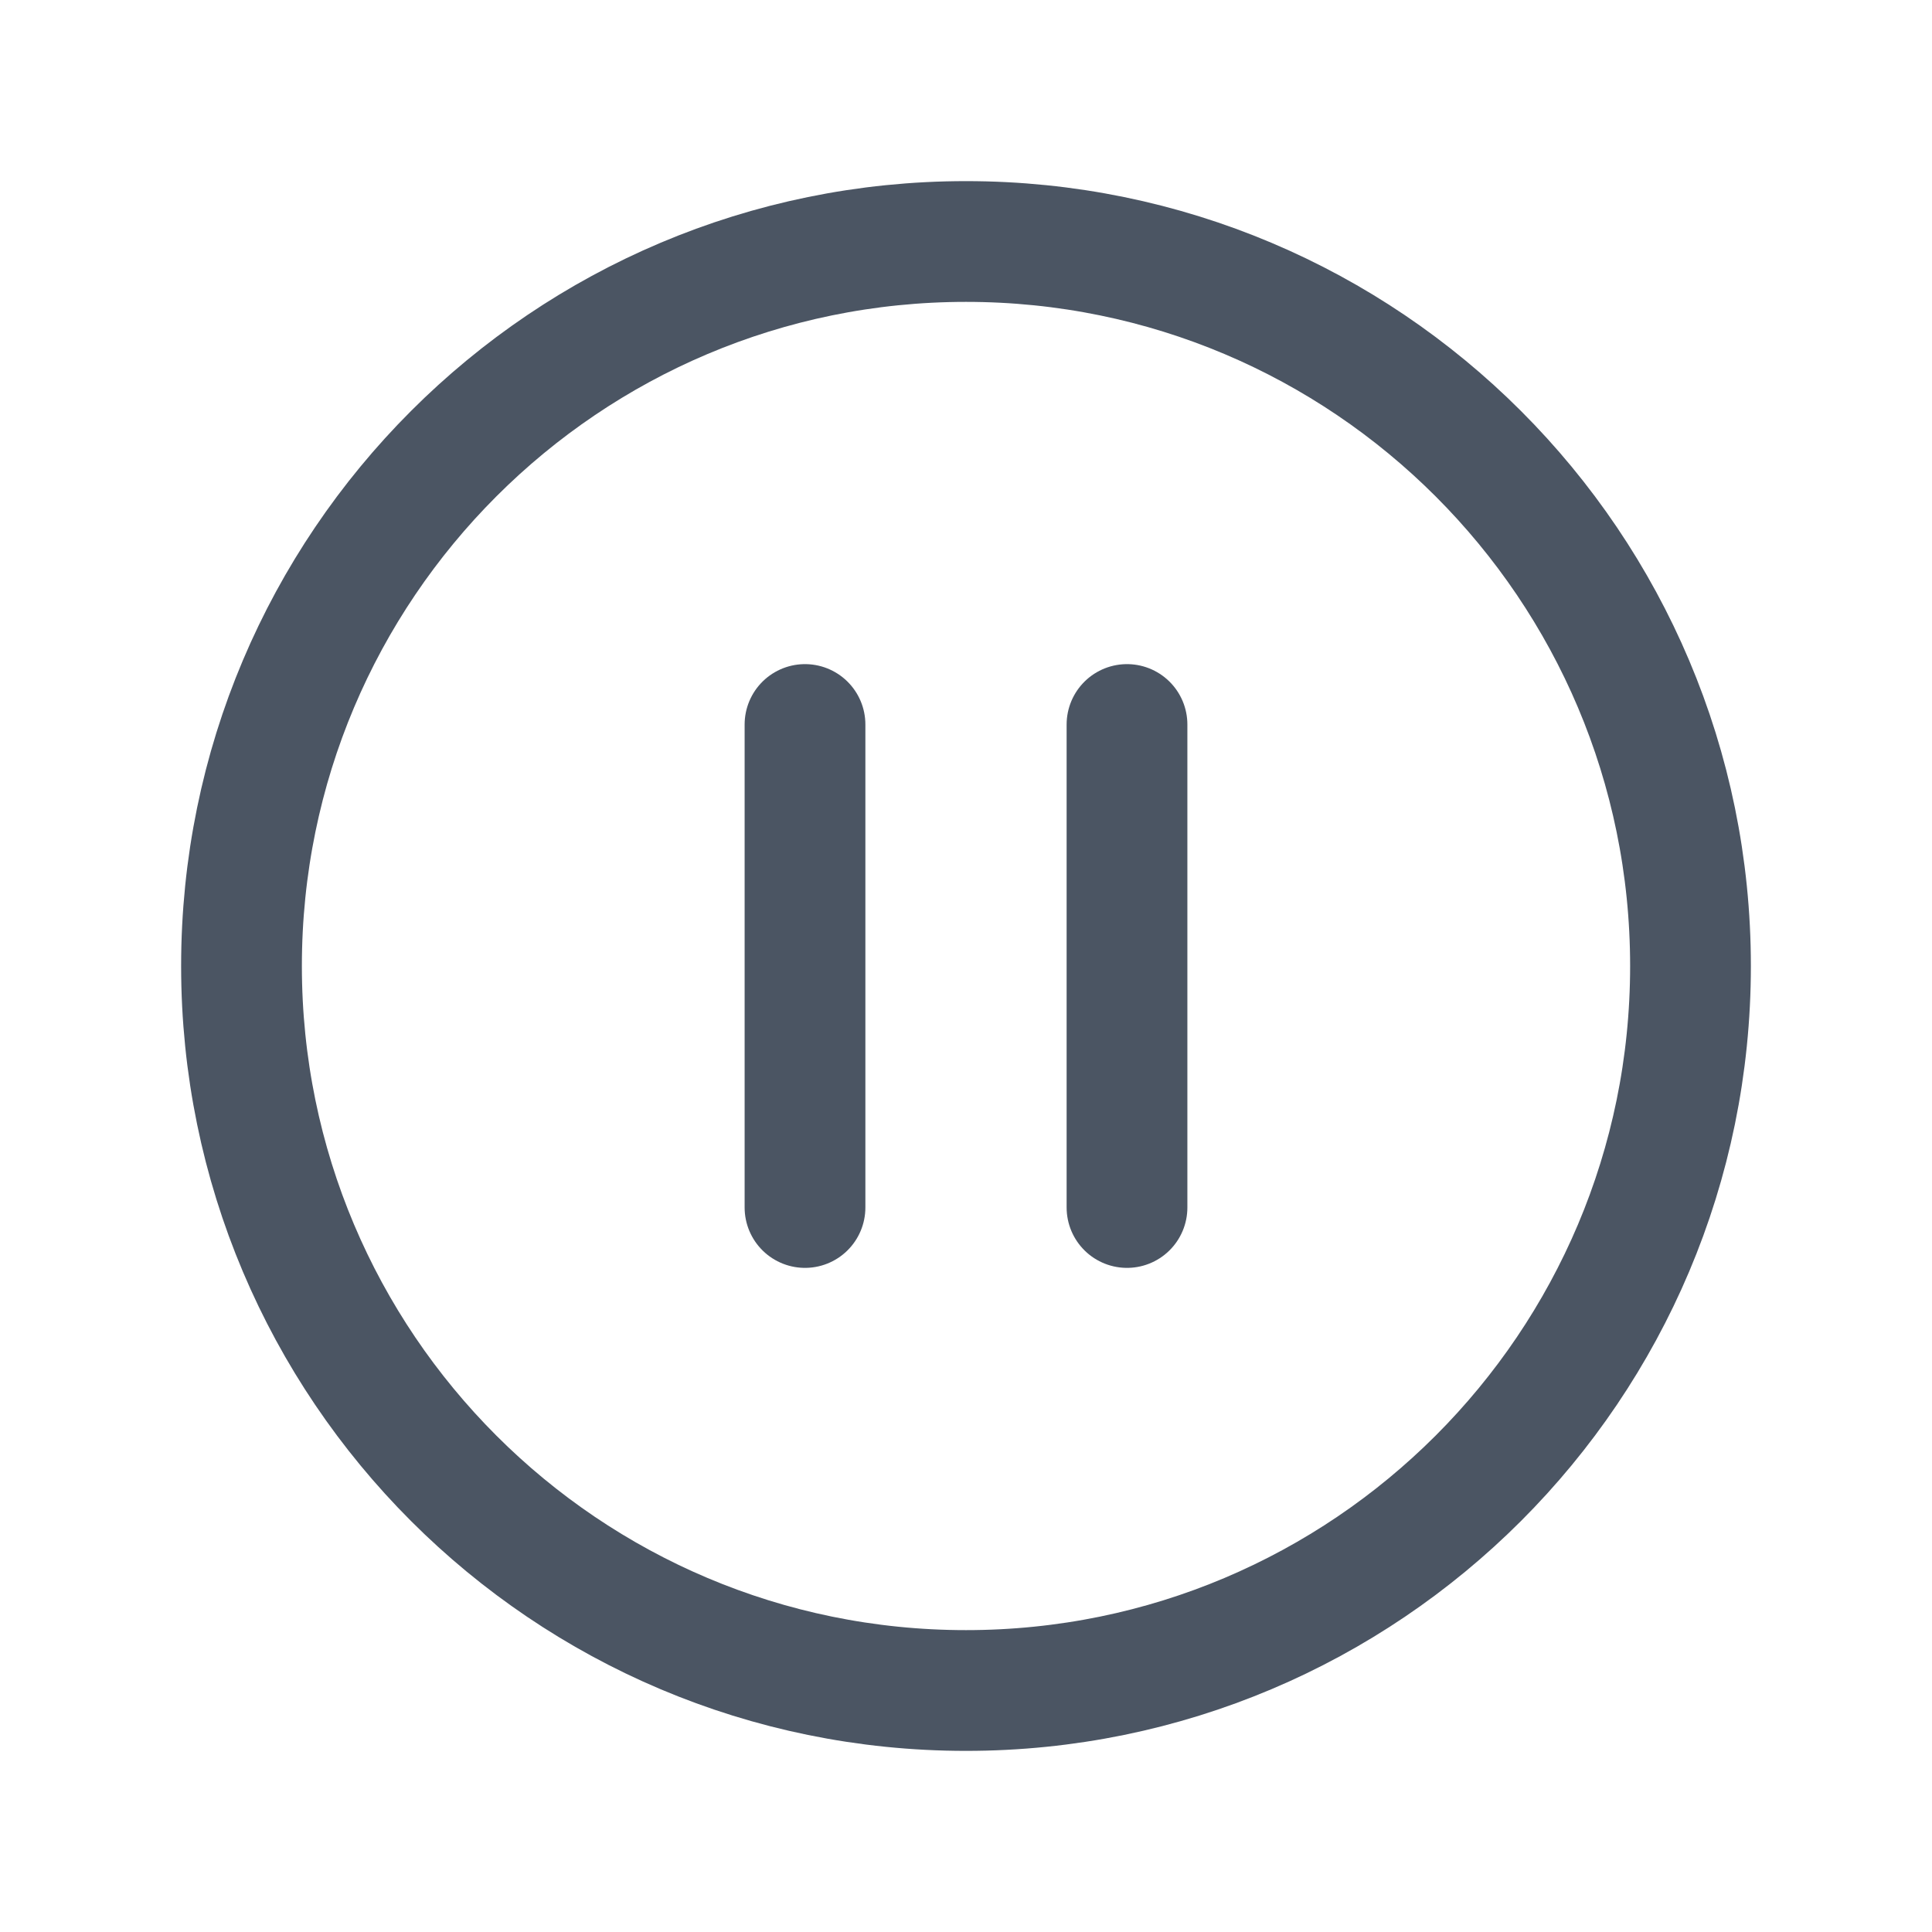
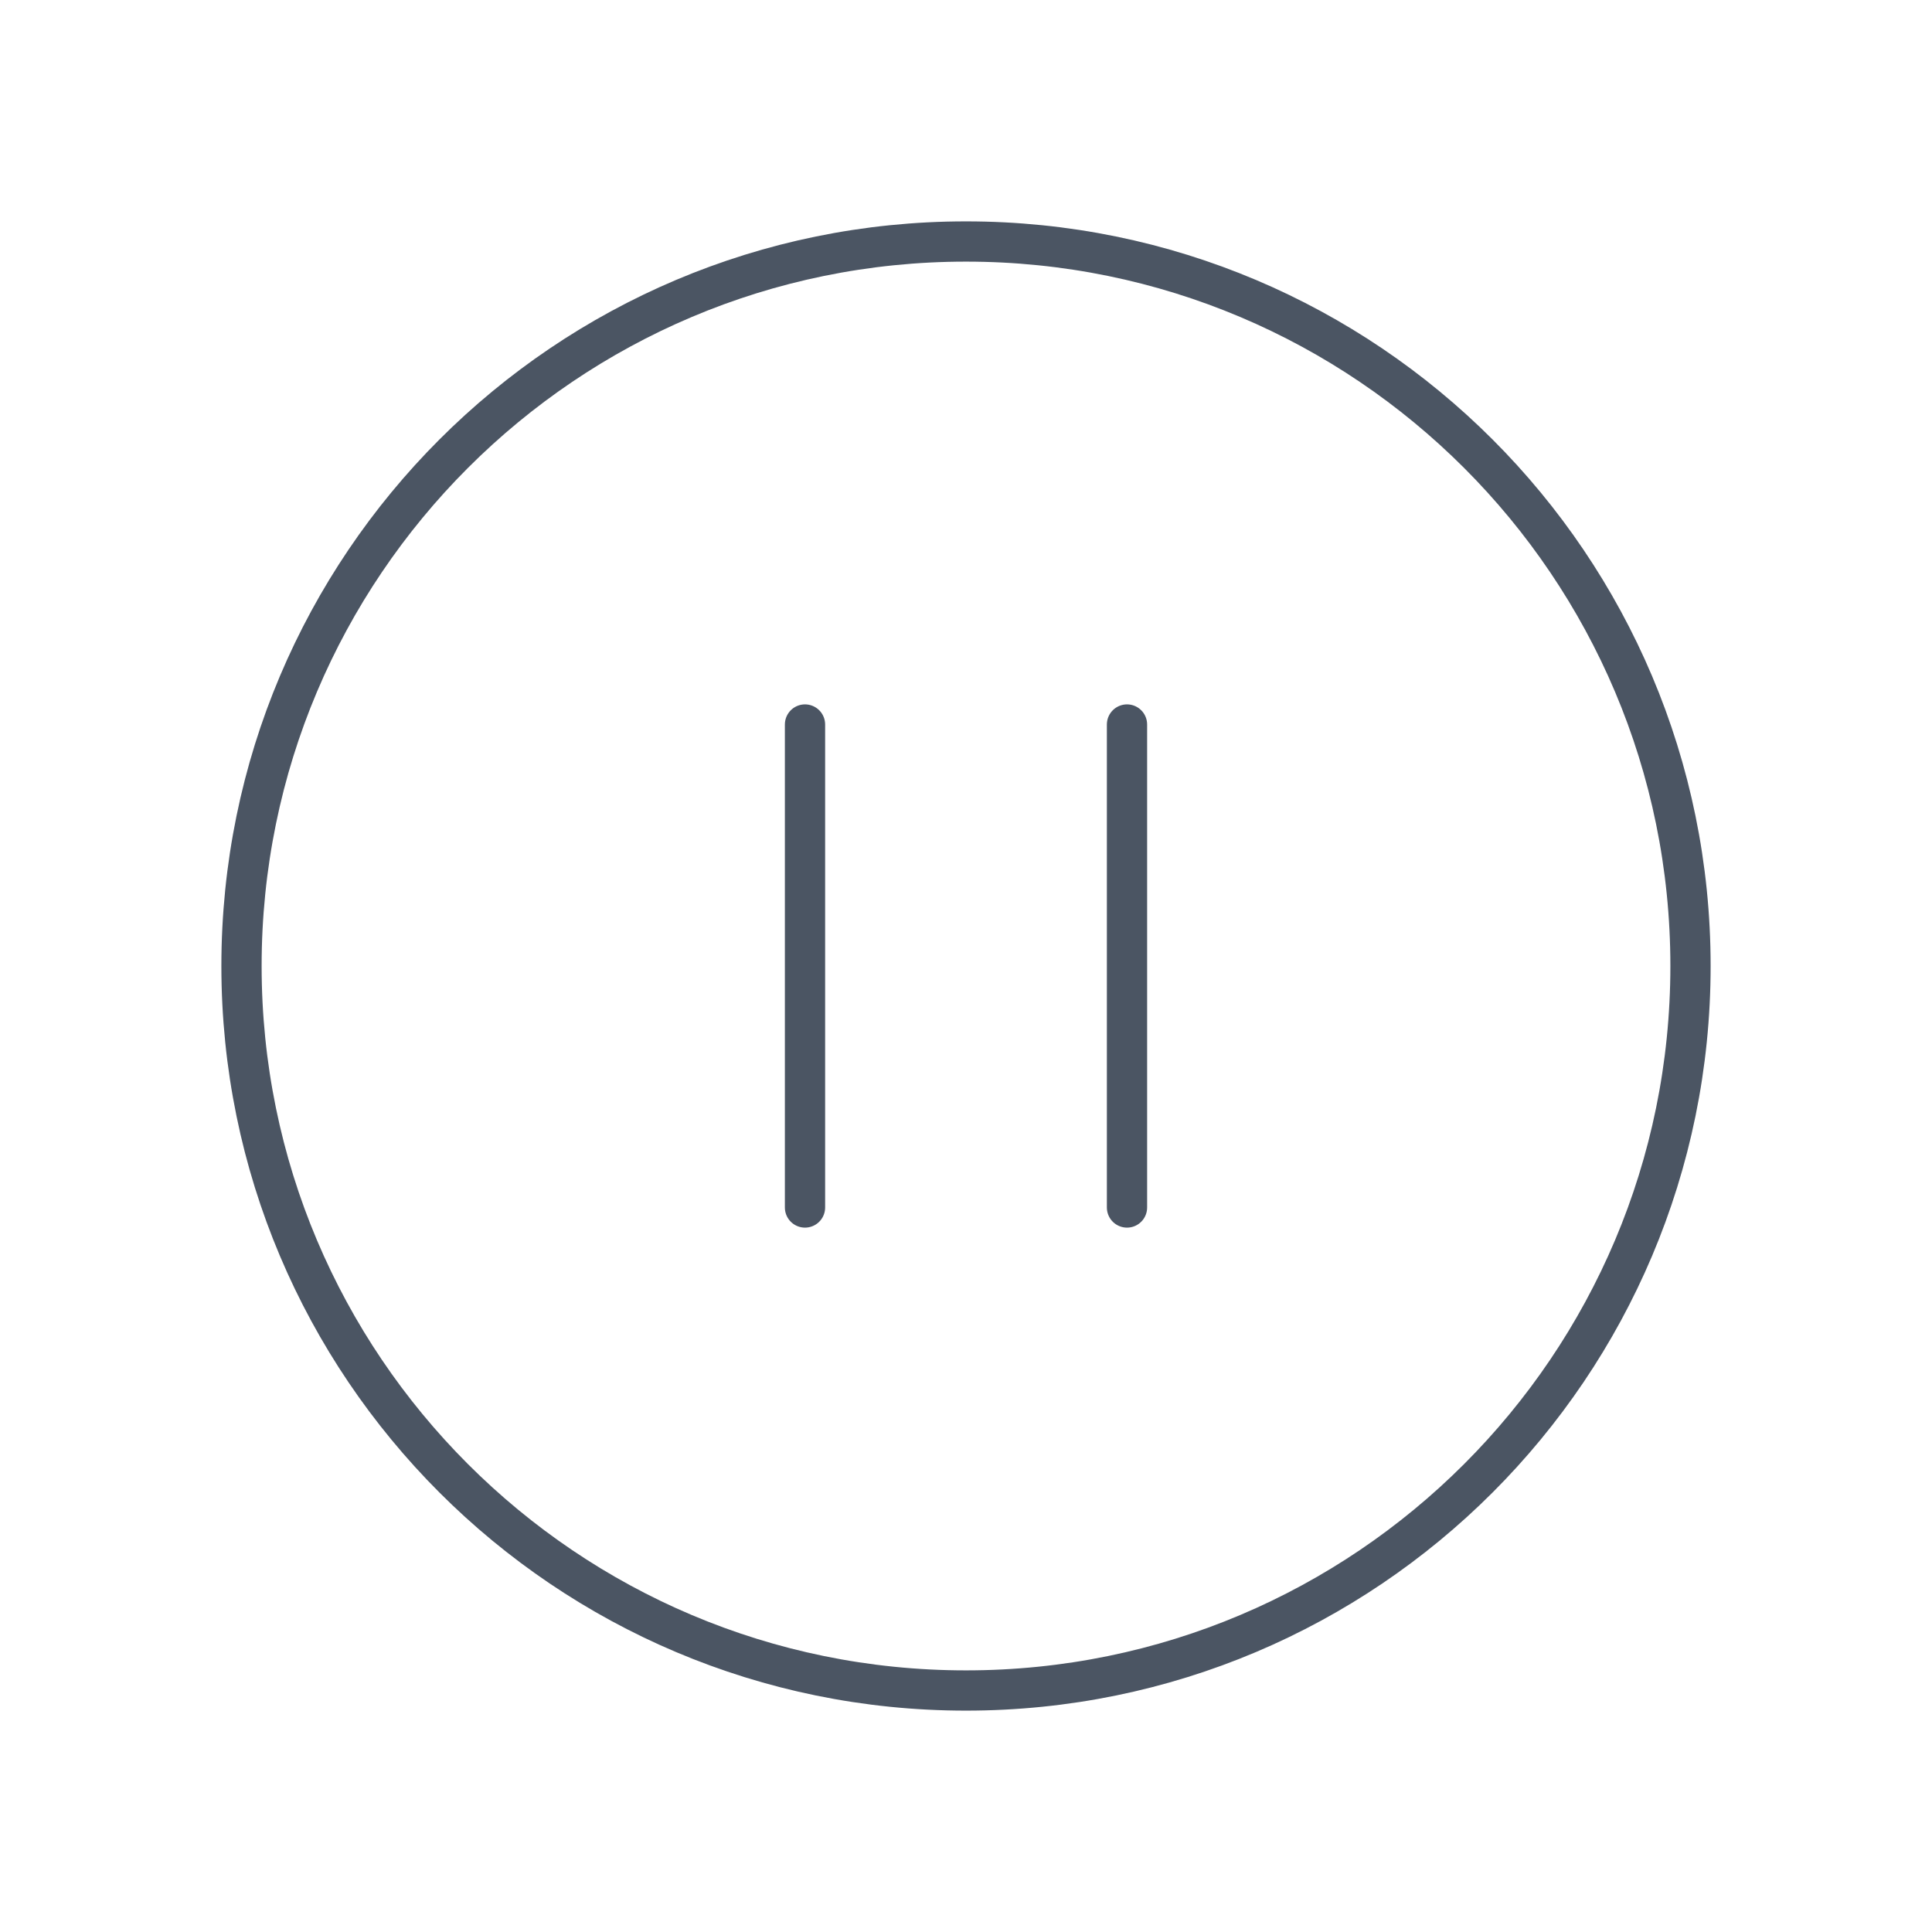
<svg xmlns="http://www.w3.org/2000/svg" width="24" height="24" viewBox="0 0 24 24" fill="none">
-   <path d="M10 9V15M14 9V15M21 12C21 16.971 16.971 21 12 21C7.029 21 3 16.971 3 12C3 7.029 7.029 3 12 3C16.971 3 21 7.029 21 12Z" stroke="#4B5563" stroke-width="1.5" stroke-linecap="round" stroke-linejoin="round" />
+   <path d="M10 9V15M14 9V15M21 12C21 16.971 16.971 21 12 21C7.029 21 3 16.971 3 12C3 7.029 7.029 3 12 3C16.971 3 21 7.029 21 12Z" stroke="#4B5563" stroke-width="0.5" stroke-linecap="round" stroke-linejoin="round" />
</svg>
